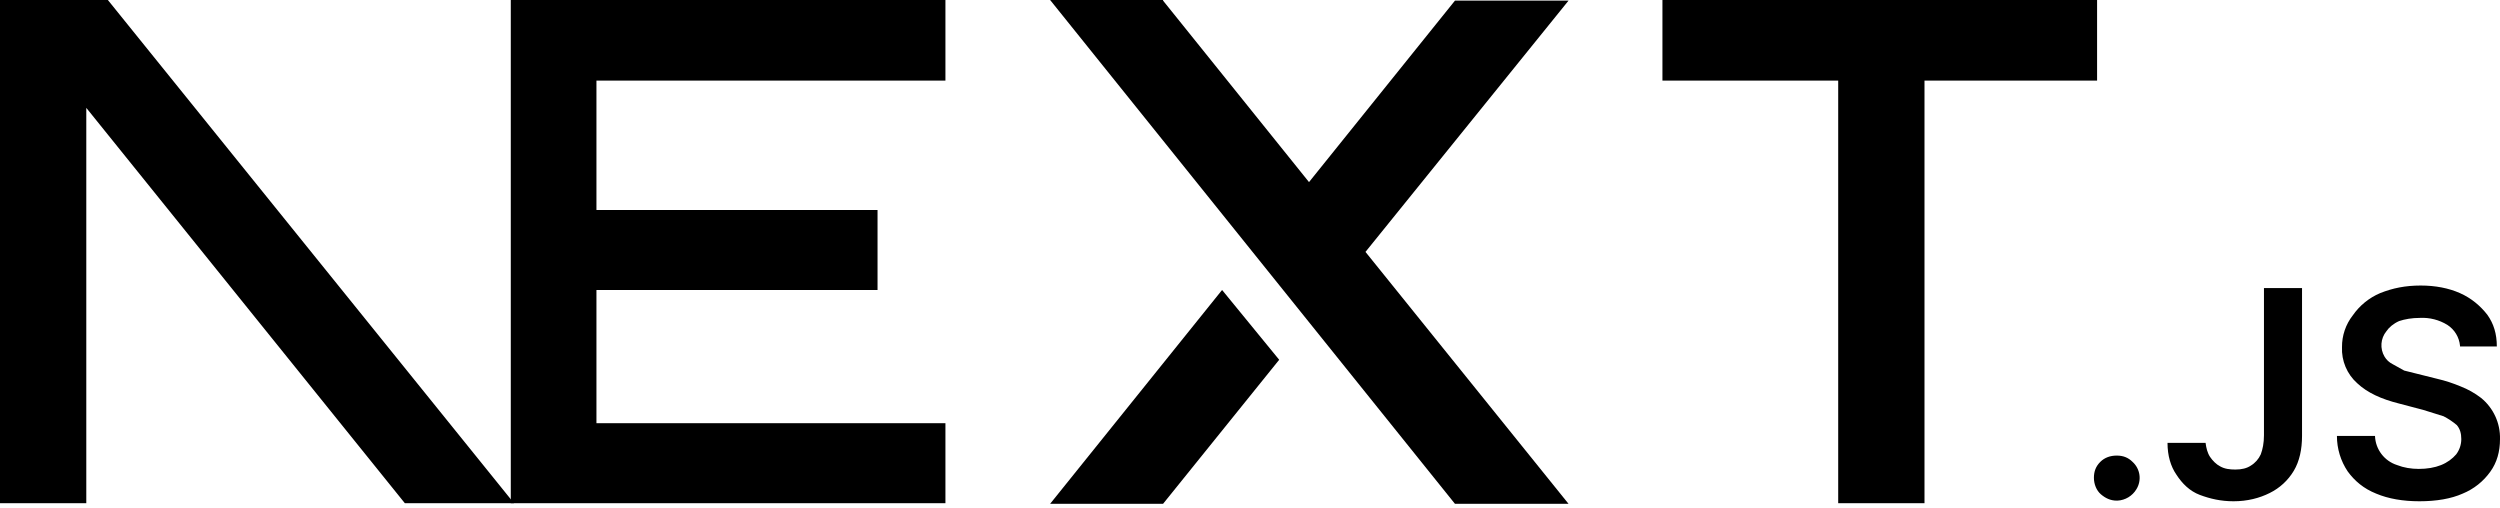
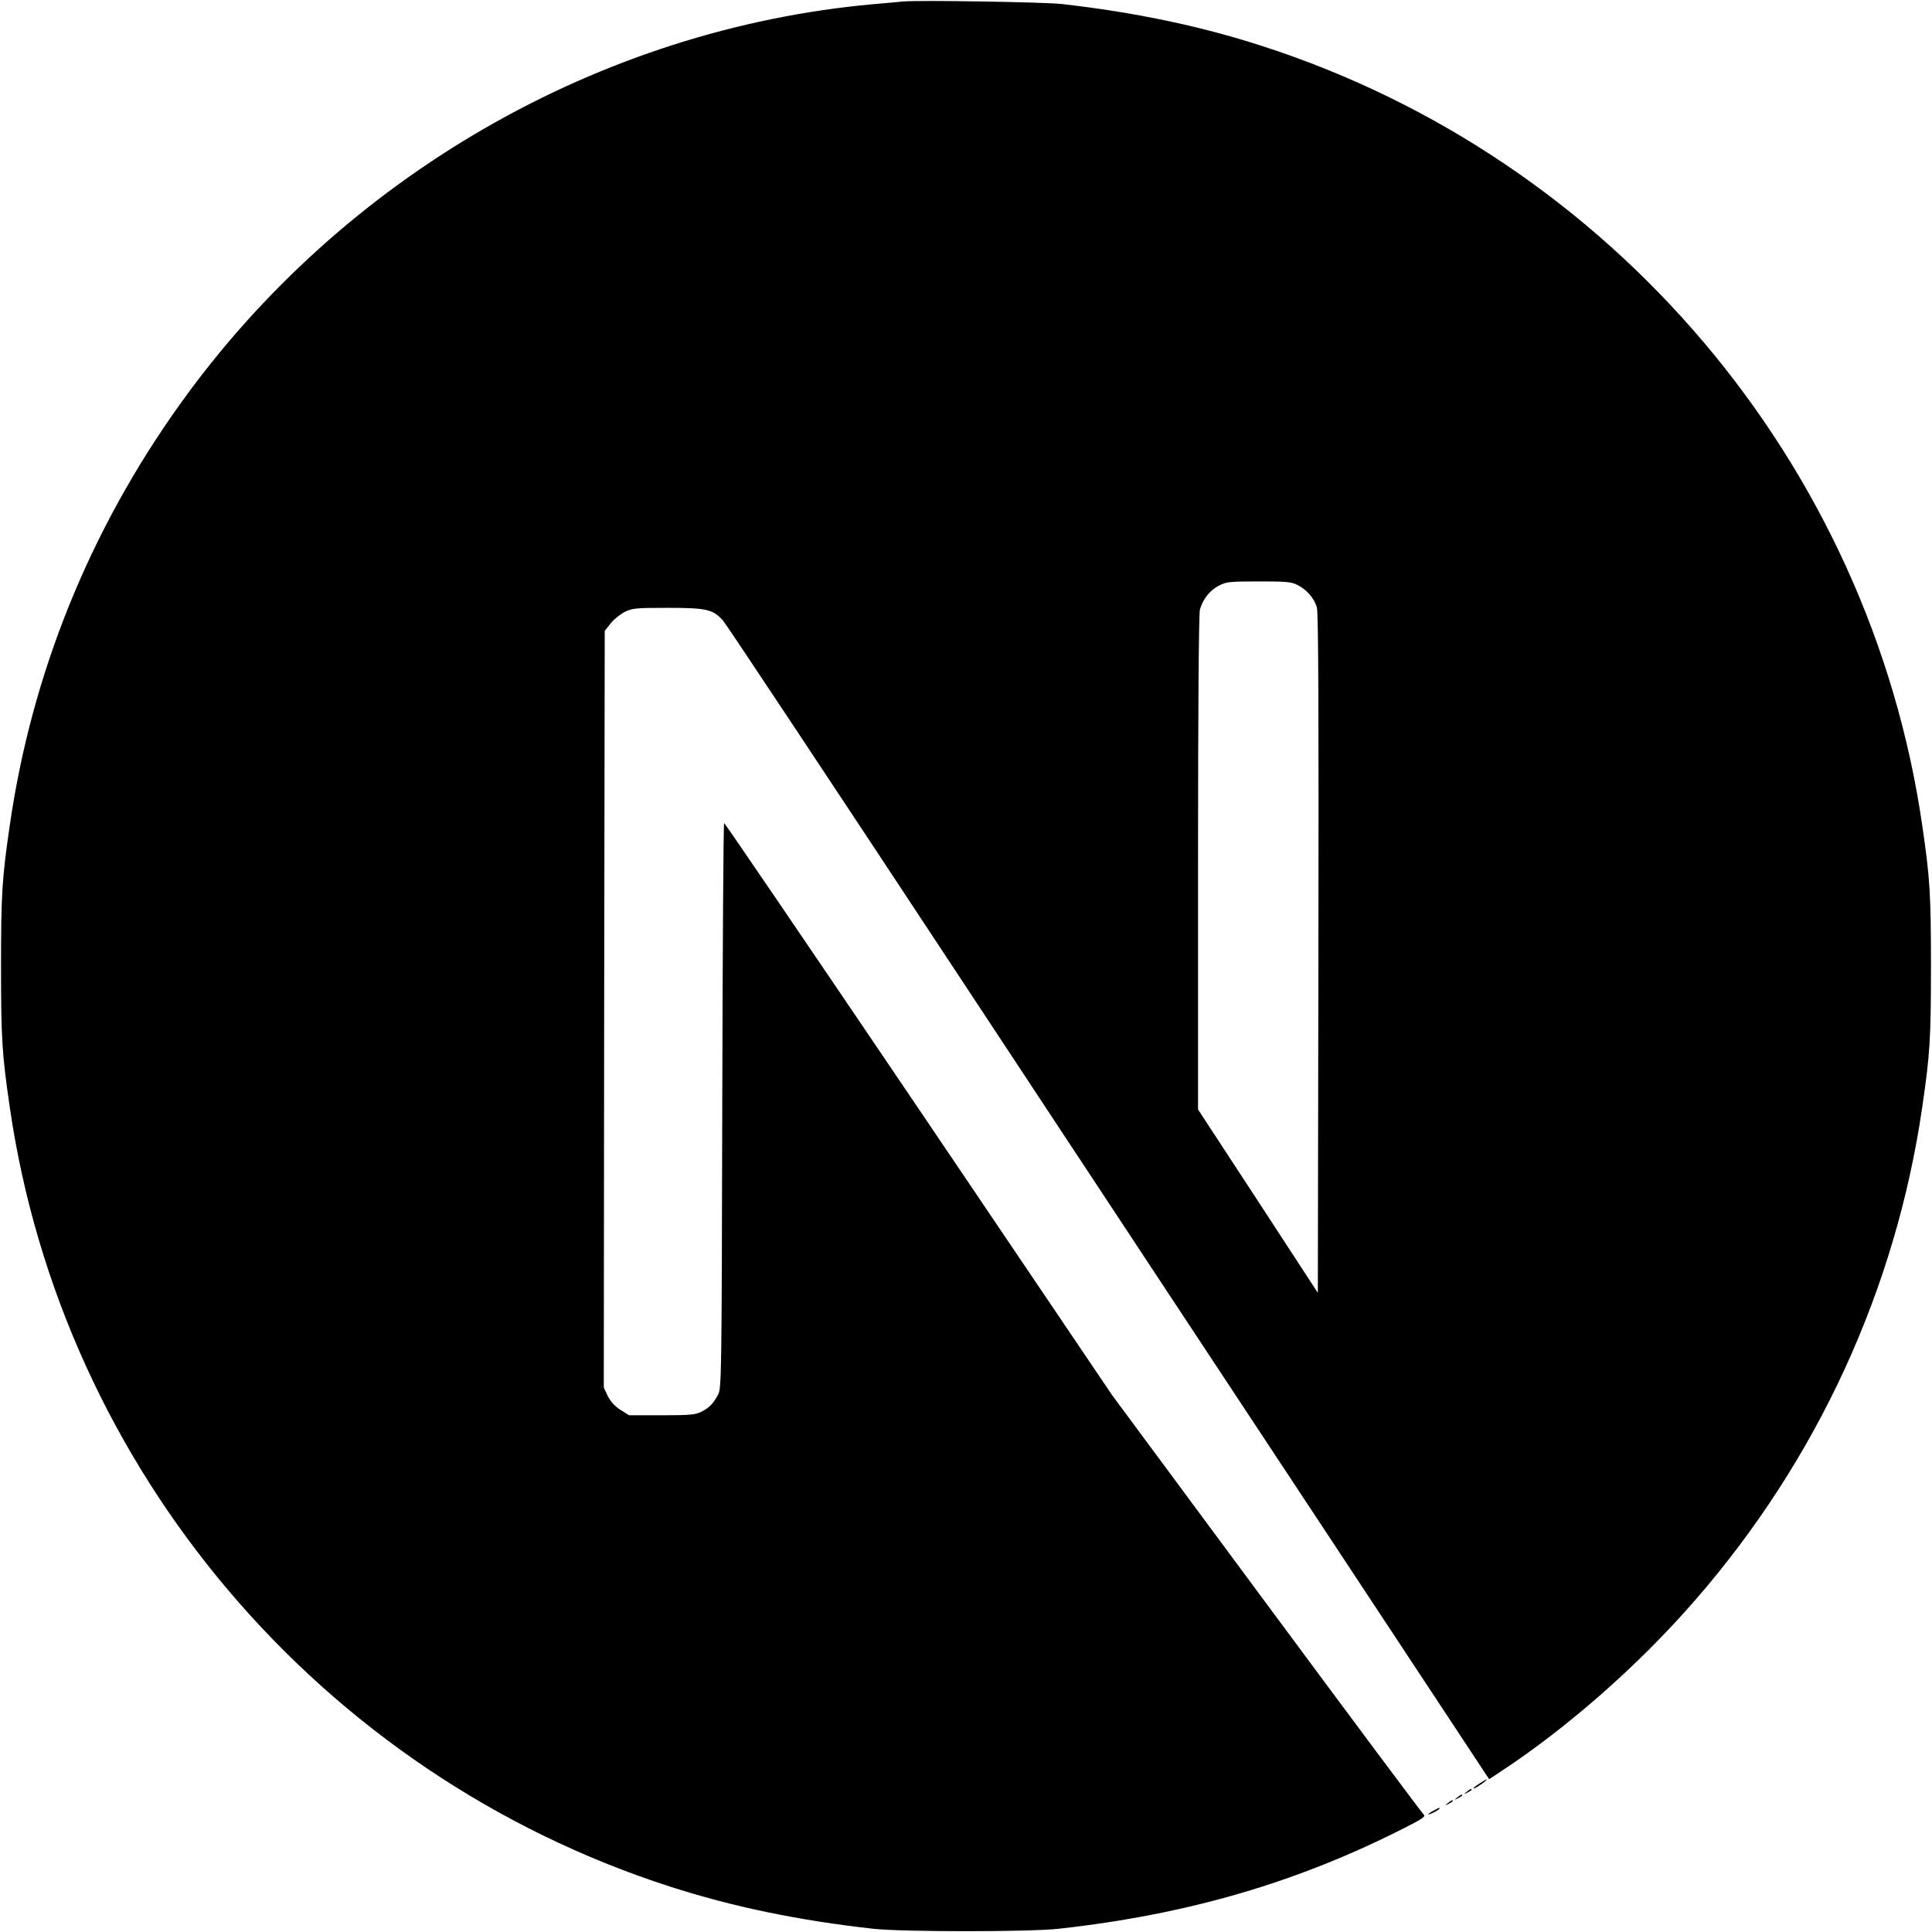
- <svg xmlns="http://www.w3.org/2000/svg" fill="none" viewBox="0 0 394 80">
-   <path fill="#000" d="M262 0h68.5v12.7h-27.2v66.6h-13.6V12.7H262V0ZM149 0v12.7H94v20.4h44.3v12.6H94v21h55v12.6H80.5V0h68.7zm34.3 0h-17.8l63.8 79.4h17.9l-32-39.7 32-39.6h-17.9l-23 28.6-23-28.6zm18.3 56.7-9-11-27.1 33.7h17.8l18.3-22.7z" />
-   <path fill="#000" d="M81 79.3 17 0H0v79.3h13.6V17l50.2 62.3H81Zm252.6-.4c-1 0-1.8-.4-2.5-1s-1.1-1.6-1.1-2.6.3-1.8 1-2.5 1.6-1 2.6-1 1.8.3 2.5 1a3.4 3.4 0 0 1 .6 4.3 3.7 3.7 0 0 1-3 1.8zm23.2-33.5h6v23.3c0 2.1-.4 4-1.3 5.5a9.1 9.1 0 0 1-3.8 3.5c-1.6.8-3.5 1.3-5.7 1.3-2 0-3.7-.4-5.3-1s-2.8-1.8-3.7-3.2c-.9-1.3-1.4-3-1.4-5h6c.1.8.3 1.6.7 2.2s1 1.2 1.6 1.5c.7.4 1.5.5 2.4.5 1 0 1.8-.2 2.4-.6a4 4 0 0 0 1.6-1.8c.3-.8.5-1.8.5-3V45.5zm30.9 9.1a4.4 4.4 0 0 0-2-3.3 7.5 7.5 0 0 0-4.3-1.1c-1.3 0-2.4.2-3.3.5-.9.4-1.6 1-2 1.6a3.5 3.5 0 0 0-.3 4c.3.5.7.9 1.3 1.2l1.8 1 2 .5 3.2.8c1.3.3 2.5.7 3.7 1.2a13 13 0 0 1 3.2 1.8 8.1 8.1 0 0 1 3 6.5c0 2-.5 3.7-1.5 5.1a10 10 0 0 1-4.4 3.5c-1.8.8-4.1 1.2-6.8 1.2-2.6 0-4.9-.4-6.8-1.2-2-.8-3.4-2-4.5-3.5a10 10 0 0 1-1.7-5.6h6a5 5 0 0 0 3.5 4.6c1 .4 2.2.6 3.4.6 1.3 0 2.5-.2 3.5-.6 1-.4 1.8-1 2.4-1.7a4 4 0 0 0 .8-2.4c0-.9-.2-1.6-.7-2.2a11 11 0 0 0-2.1-1.4l-3.2-1-3.8-1c-2.8-.7-5-1.7-6.6-3.2a7.2 7.2 0 0 1-2.4-5.7 8 8 0 0 1 1.7-5 10 10 0 0 1 4.3-3.5c2-.8 4-1.2 6.4-1.2 2.3 0 4.4.4 6.2 1.2 1.8.8 3.2 2 4.3 3.4 1 1.4 1.5 3 1.5 5h-5.8z" />
+ <svg xmlns="http://www.w3.org/2000/svg" height="1024pt" viewBox=".5 -.2 1023 1024.1" width="1024pt">
+   <path d="m478.5.6c-2.2.2-9.2.9-15.5 1.4-145.3 13.1-281.4 91.5-367.6 212-48 67-78.7 143-90.3 223.5-4.1 28.1-4.6 36.4-4.6 74.5s.5 46.4 4.6 74.5c27.8 192.1 164.5 353.5 349.9 413.3 33.2 10.7 68.2 18 108 22.4 15.5 1.7 82.5 1.7 98 0 68.7-7.6 126.9-24.6 184.3-53.9 8.8-4.5 10.5-5.7 9.3-6.7-.8-.6-38.3-50.9-83.3-111.7l-81.8-110.5-102.5-151.7c-56.4-83.4-102.8-151.6-103.2-151.6-.4-.1-.8 67.3-1 149.6-.3 144.1-.4 149.9-2.2 153.3-2.6 4.9-4.6 6.9-8.8 9.1-3.2 1.6-6 1.9-21.1 1.9h-17.3l-4.6-2.9c-3-1.9-5.2-4.4-6.7-7.3l-2.1-4.5.2-200.5.3-200.6 3.1-3.9c1.6-2.1 5-4.8 7.4-6.1 4.1-2 5.7-2.2 23-2.2 20.4 0 23.8.8 29.1 6.6 1.5 1.6 57 85.2 123.4 185.9s157.2 238.2 201.8 305.7l81 122.7 4.1-2.7c36.3-23.6 74.7-57.2 105.1-92.2 64.7-74.3 106.4-164.9 120.4-261.5 4.1-28.1 4.6-36.4 4.6-74.5s-.5-46.4-4.6-74.5c-27.8-192.1-164.5-353.5-349.9-413.3-32.7-10.6-67.5-17.9-106.5-22.3-9.6-1-75.7-2.1-84-1.3zm209.4 309.4c4.8 2.4 8.7 7 10.1 11.8.8 2.6 1 58.2.8 183.5l-.3 179.8-31.7-48.6-31.8-48.6v-130.7c0-84.5.4-132 1-134.3 1.6-5.6 5.1-10 9.9-12.6 4.1-2.1 5.6-2.3 21.3-2.3 14.8 0 17.4.2 20.7 2z" />
+   <path d="m784.3 945.1c-3.5 2.2-4.6 3.7-1.5 2 2.2-1.3 5.8-4 5.2-4.1-.3 0-2 1-3.7 2.1zm-6.9 4.5c-1.8 1.4-1.8 1.5.4.4 1.2-.6 2.2-1.3 2.2-1.5 0-.8-.5-.6-2.6 1.1zm-5 3c-1.8 1.4-1.8 1.5.4.4 1.2-.6 2.2-1.3 2.2-1.5 0-.8-.5-.6-2.6 1.1zm-5 3c-1.8 1.4-1.8 1.5.4.4 1.2-.6 2.2-1.3 2.2-1.5 0-.8-.5-.6-2.6 1.1zm-7.6 4c-3.8 2-3.6 2.8.2.9 1.7-.9 3-1.8 3-2 0-.7-.1-.6-3.2 1.1z" />
</svg>
